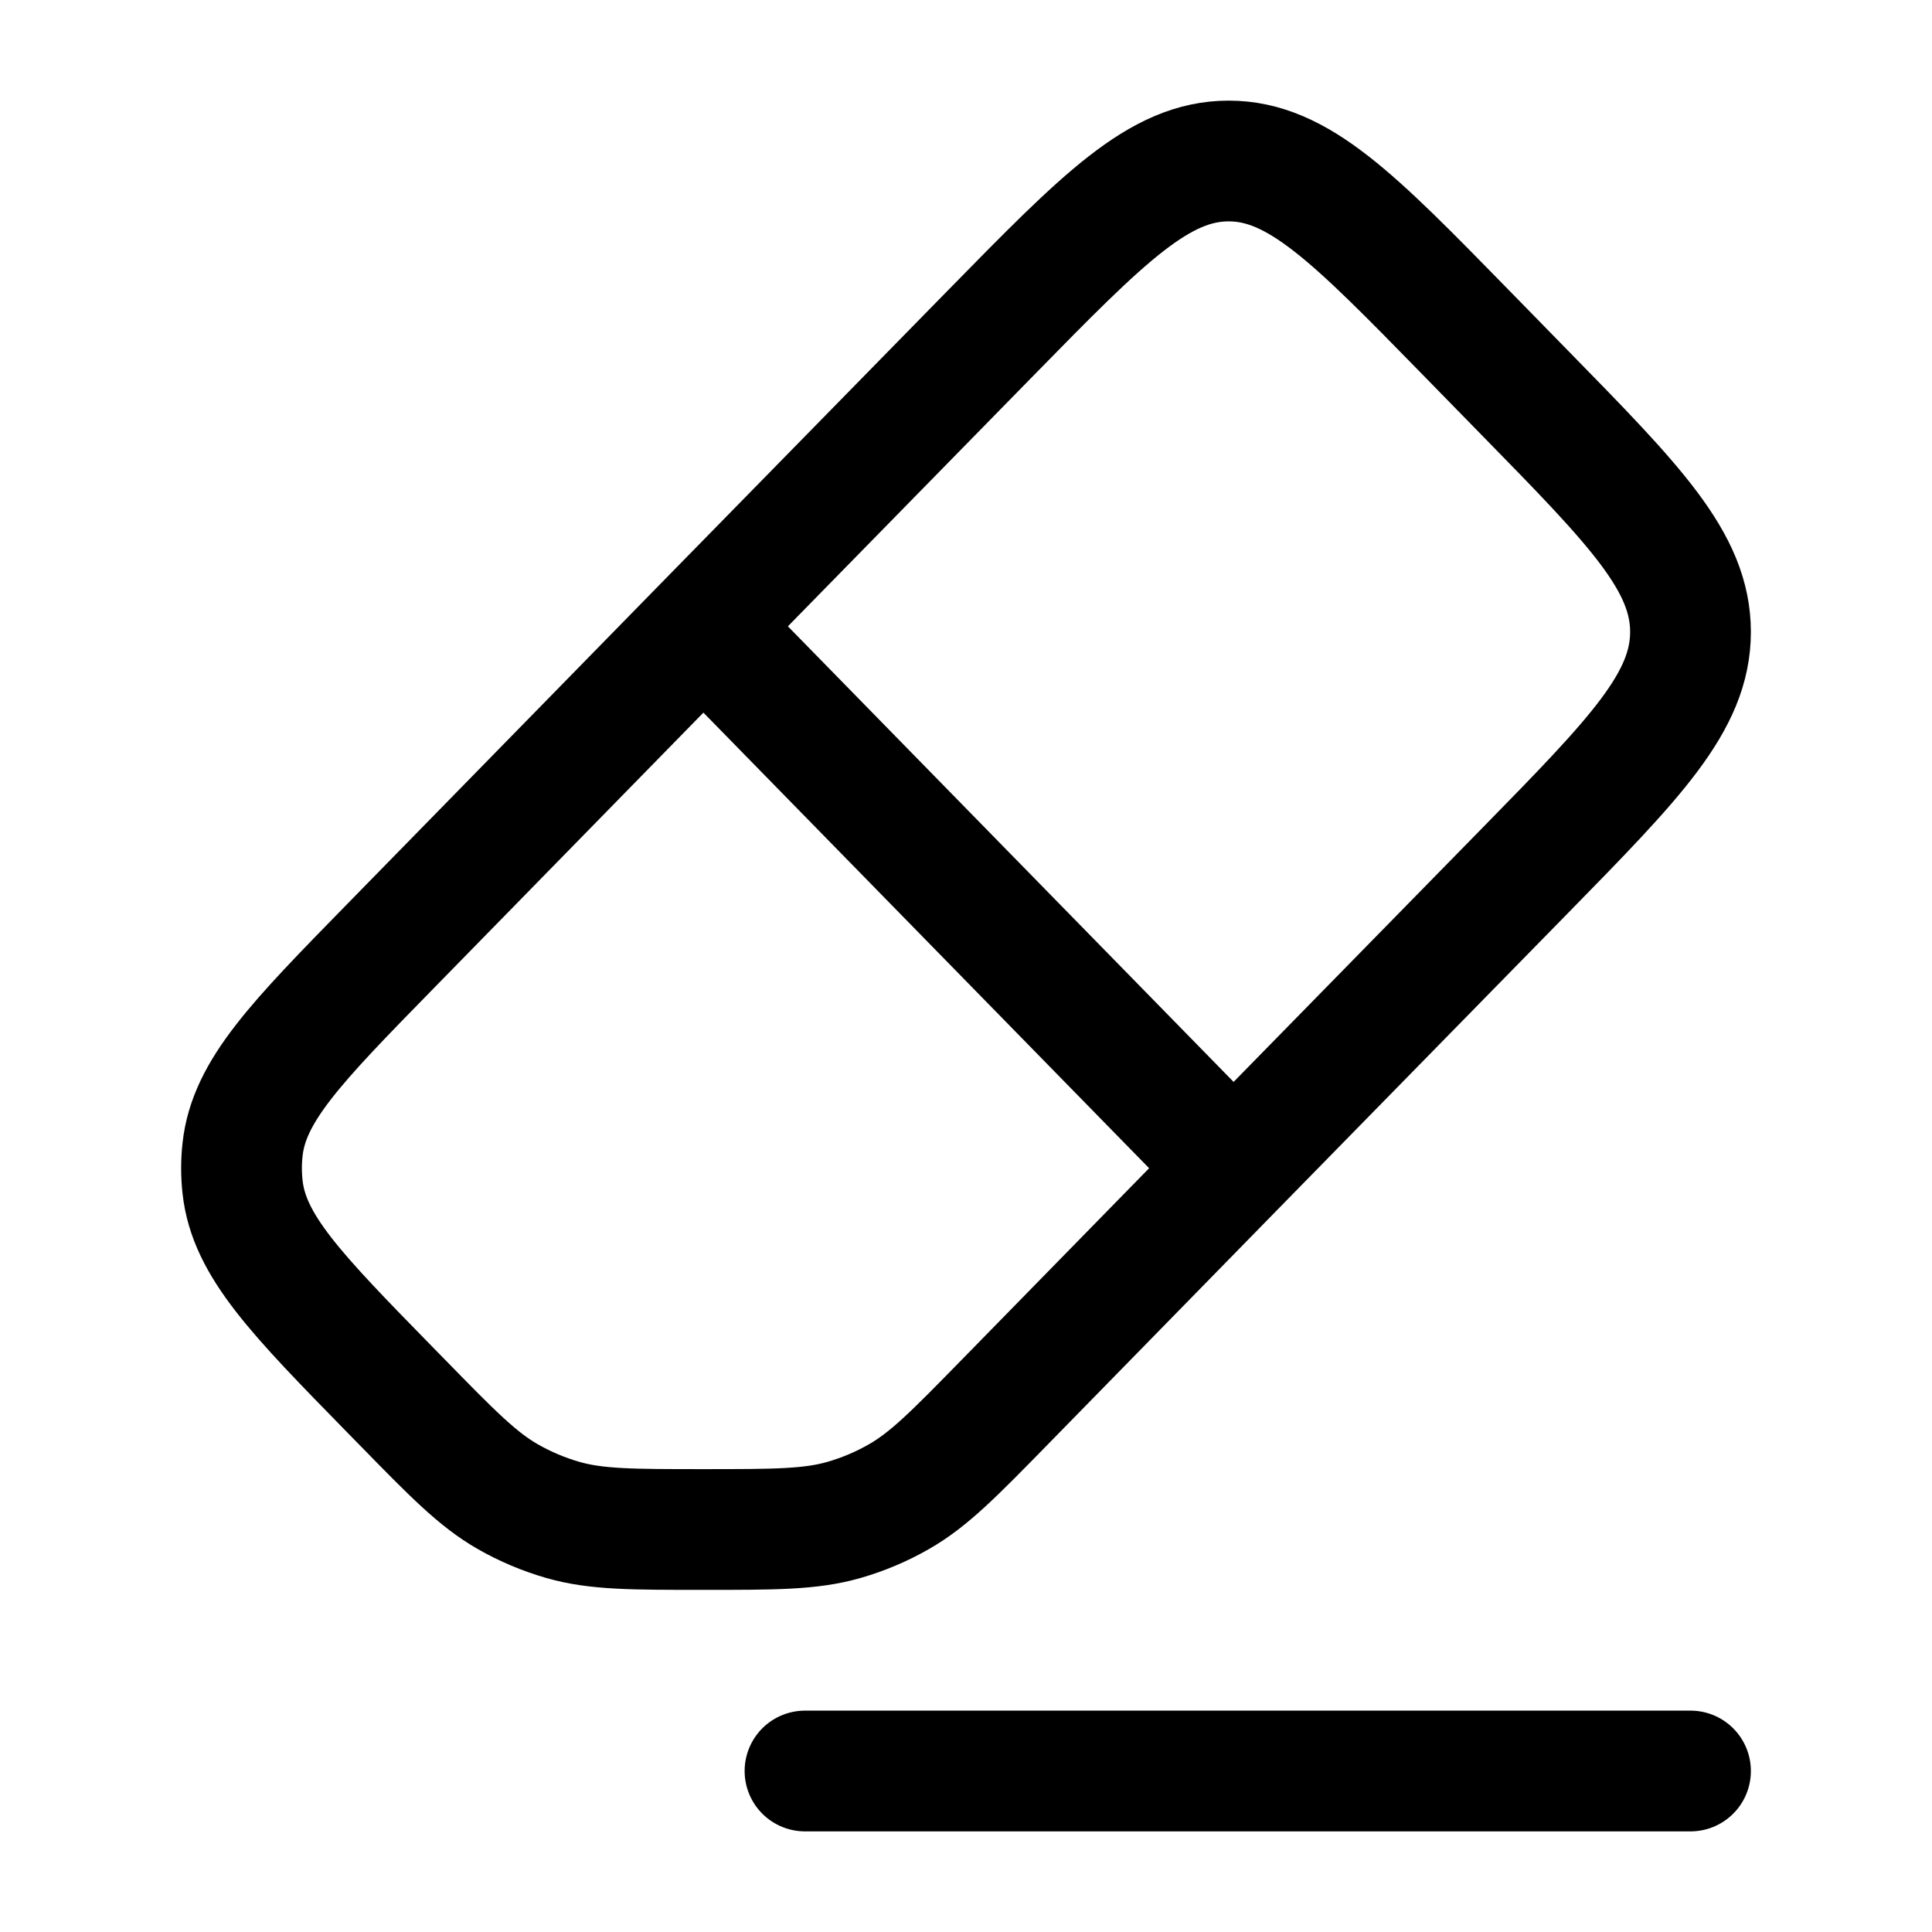
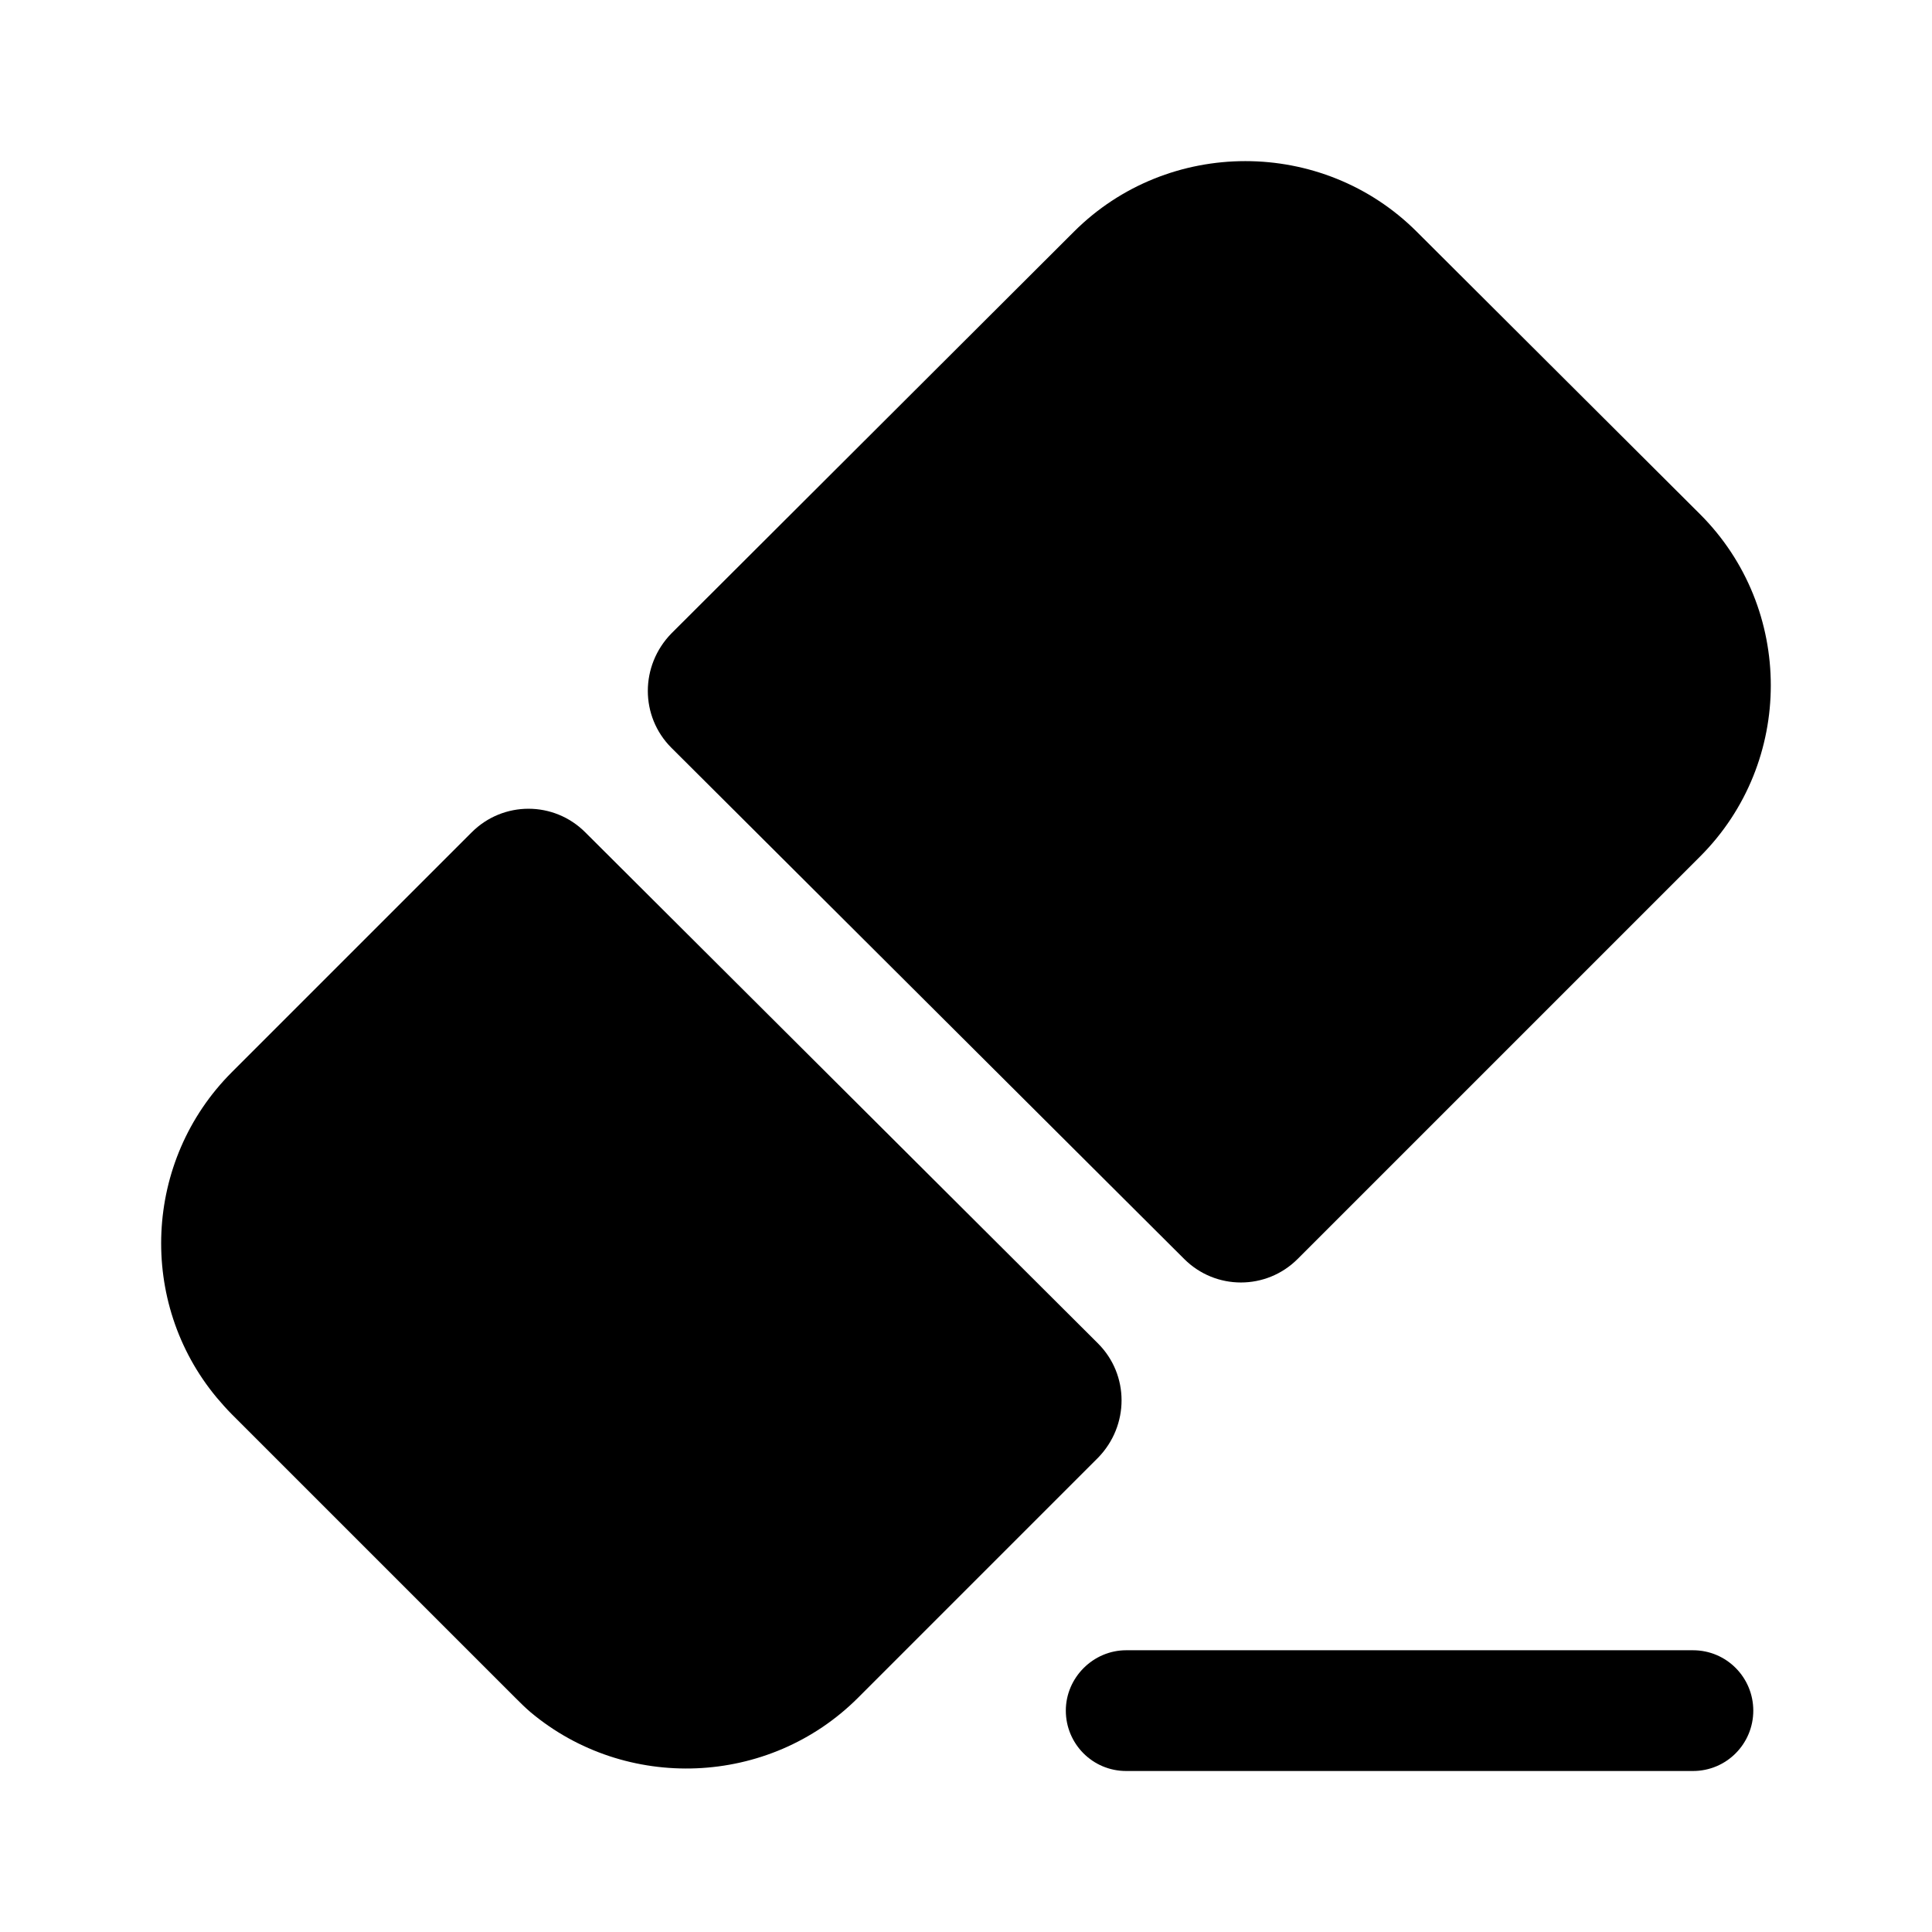
- <svg xmlns="http://www.w3.org/2000/svg" width="24" height="24" viewBox="0 0 24 24" fill="none">
-   <path d="M8.738 7.78L4.847 11.757C3.677 12.953 3.092 13.551 3.013 14.28C2.996 14.434 2.996 14.59 3.013 14.744C3.092 15.473 3.677 16.071 4.847 17.267L4.996 17.419C5.62 18.058 5.933 18.377 6.306 18.591C6.524 18.716 6.755 18.813 6.995 18.882C7.408 19 7.851 19 8.738 19C9.624 19 10.068 19 10.481 18.882C10.721 18.813 10.952 18.716 11.169 18.591C11.543 18.377 11.855 18.058 12.48 17.419L15.324 14.512M8.738 7.78L12.32 4.123C13.707 2.708 14.4 2 15.263 2C16.126 2 16.819 2.708 18.204 4.125L18.947 4.885C20.316 6.283 21 6.983 21 7.85C21 8.717 20.315 9.416 18.946 10.814L15.324 14.512M8.738 7.78L15.324 14.512" stroke="currentColor" stroke-width="1.5" stroke-linecap="round" stroke-linejoin="round" />
-   <path d="M10 22L21 22" stroke="currentColor" stroke-width="1.5" stroke-linecap="round" stroke-linejoin="round" />
+ <svg xmlns="http://www.w3.org/2000/svg" width="24" height="24" viewBox="0 0 24 24" fill="currentColor">
+   <g>
+     <path d="M21.03 22H13.99C13.57 22 13.24 21.66 13.24 21.25C13.24 20.84 13.58 20.5 13.99 20.5H21.03C21.45 20.5 21.78 20.84 21.78 21.25C21.78 21.66 21.45 22 21.03 22Z" />
+     <path d="M13.64 16.689C14.03 17.079 14.03 17.709 13.64 18.109L10.66 21.089C9.55 22.199 7.77 22.259 6.59 21.269C6.52 21.209 6.46 21.149 6.4 21.089L5.53 20.219L3.74 18.429L2.88 17.569C2.81 17.499 2.75 17.429 2.69 17.359C1.71 16.179 1.78 14.419 2.88 13.319L5.86 10.339C6.25 9.949 6.88 9.949 7.27 10.339L13.64 16.689Z" />
+     <path d="M21.12 10.639L16.12 15.639C15.73 16.029 15.1 16.029 14.71 15.639L8.34 9.289C7.95 8.899 7.95 8.269 8.34 7.869L13.34 2.879C14.51 1.709 16.43 1.709 17.6 2.879L21.12 6.389C22.29 7.559 22.29 9.469 21.12 10.639Z" />
+   </g>
</svg>
